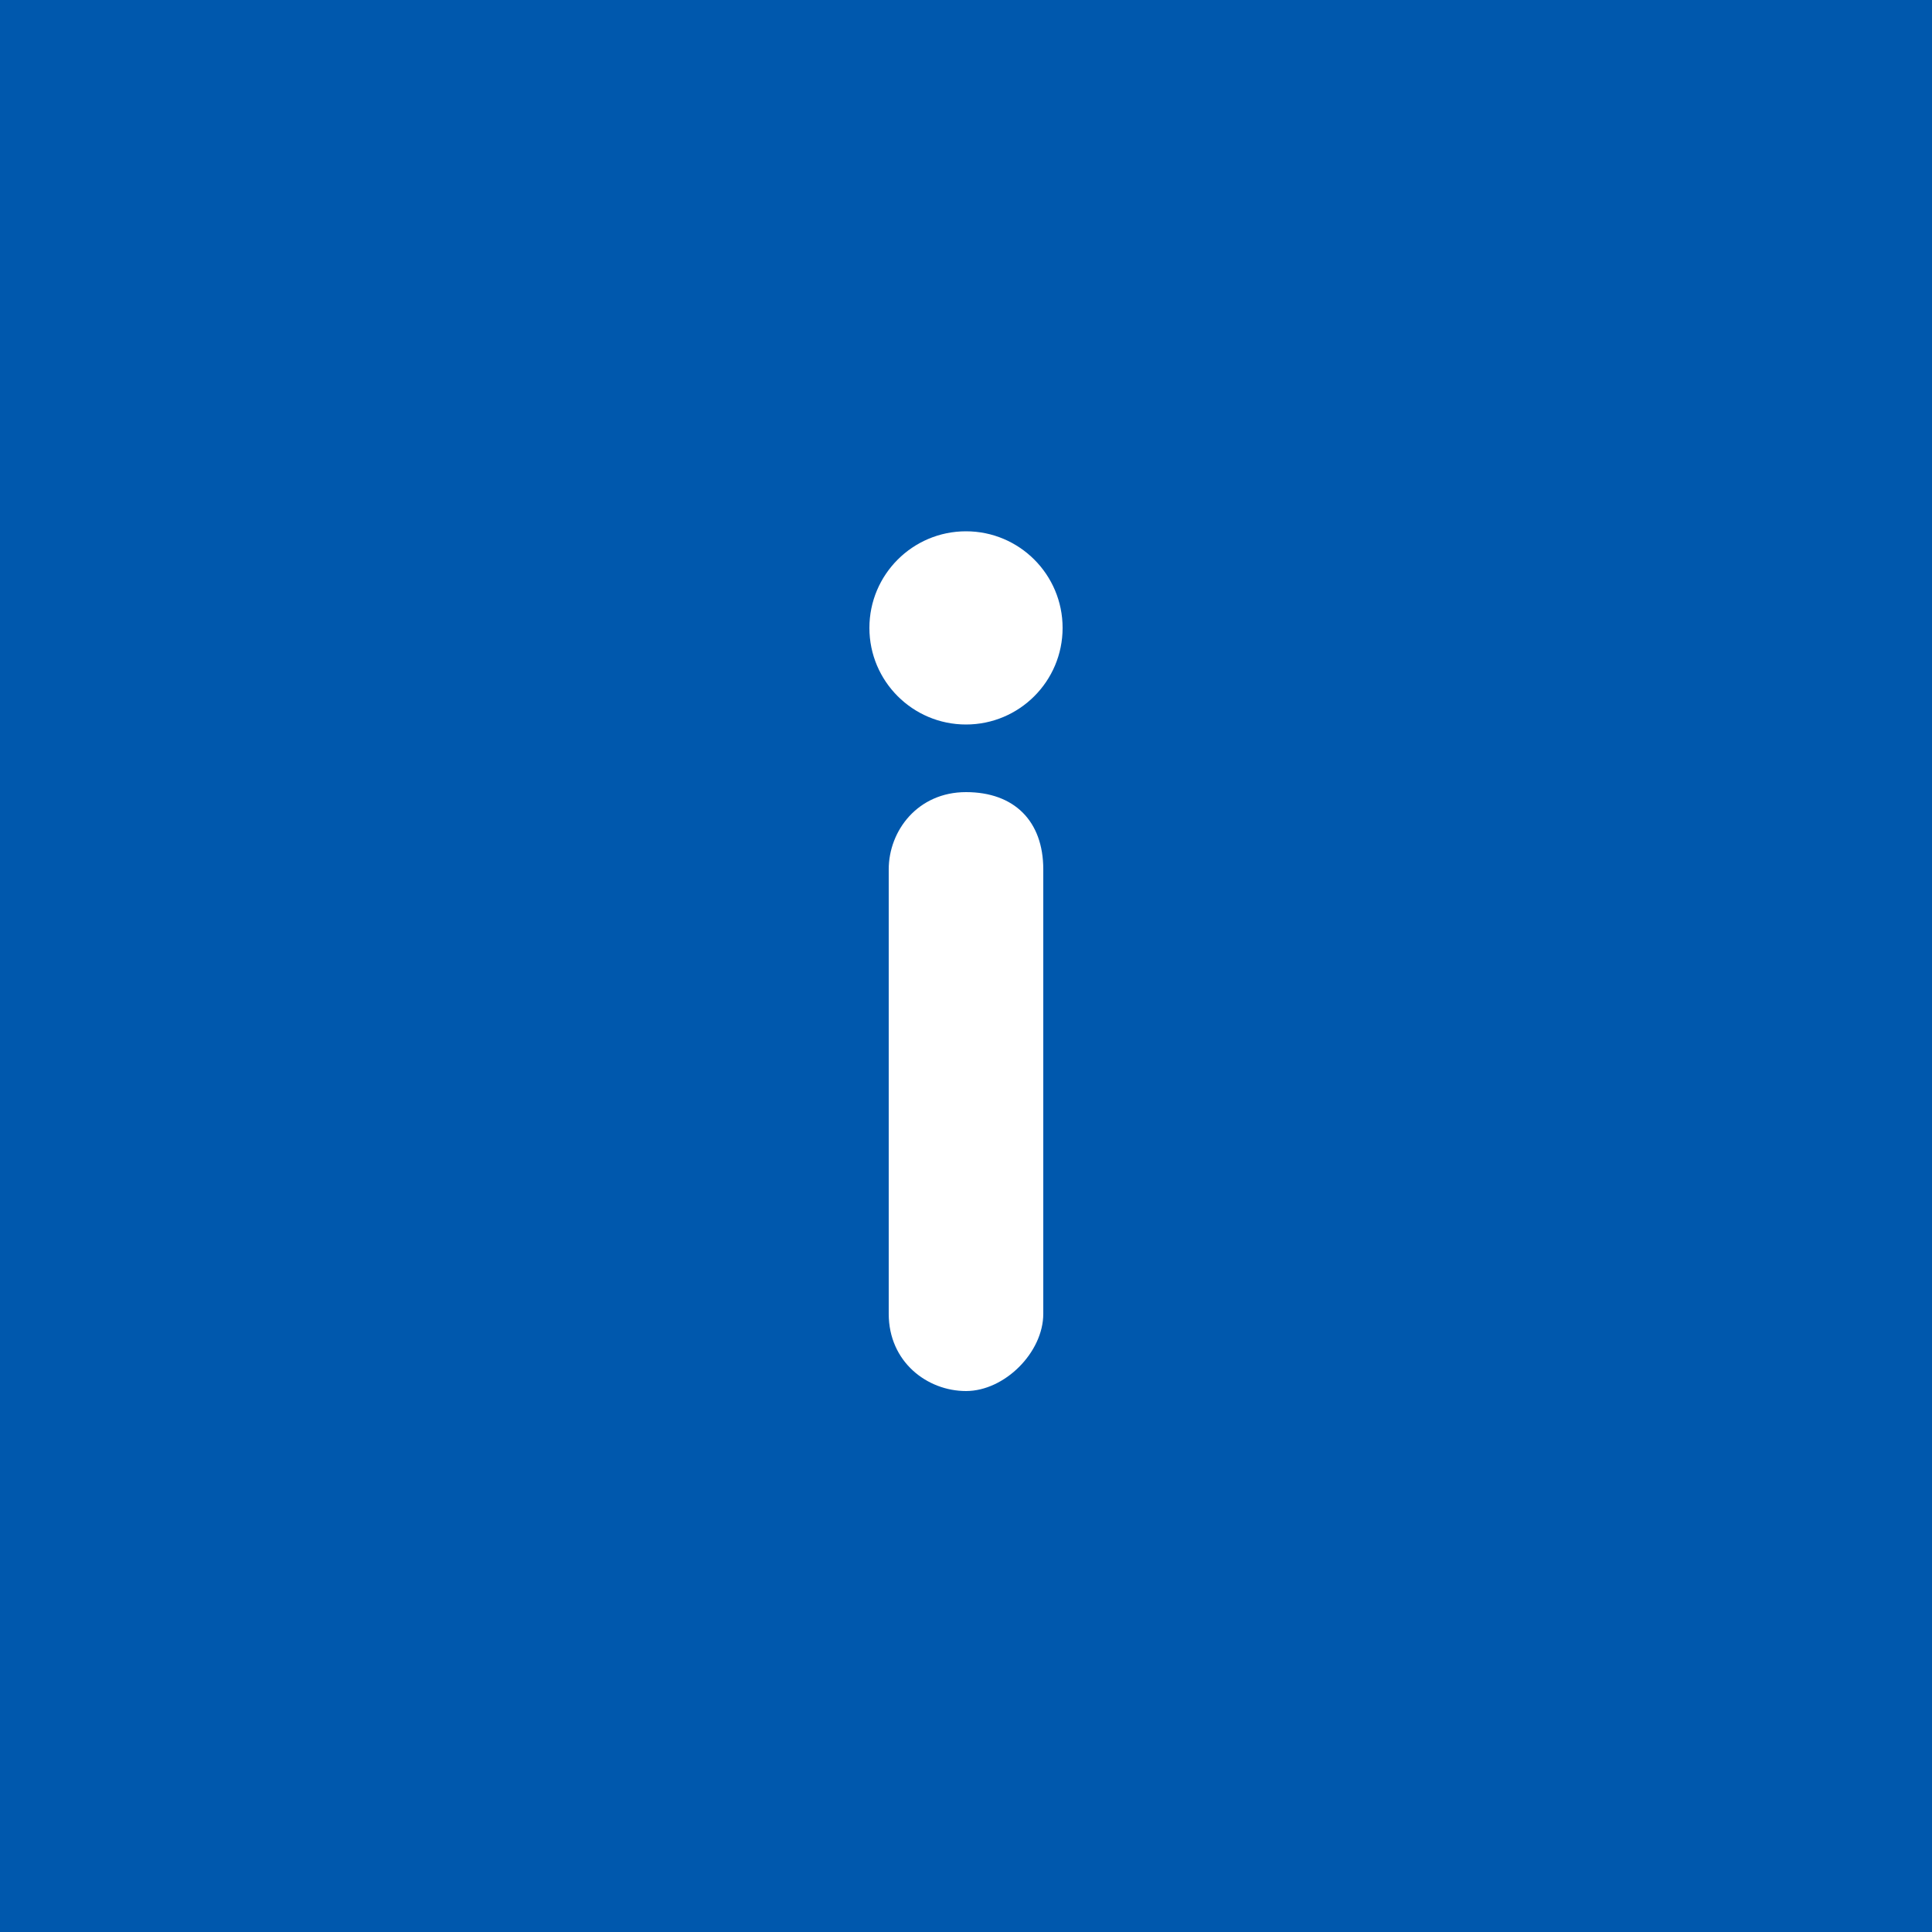
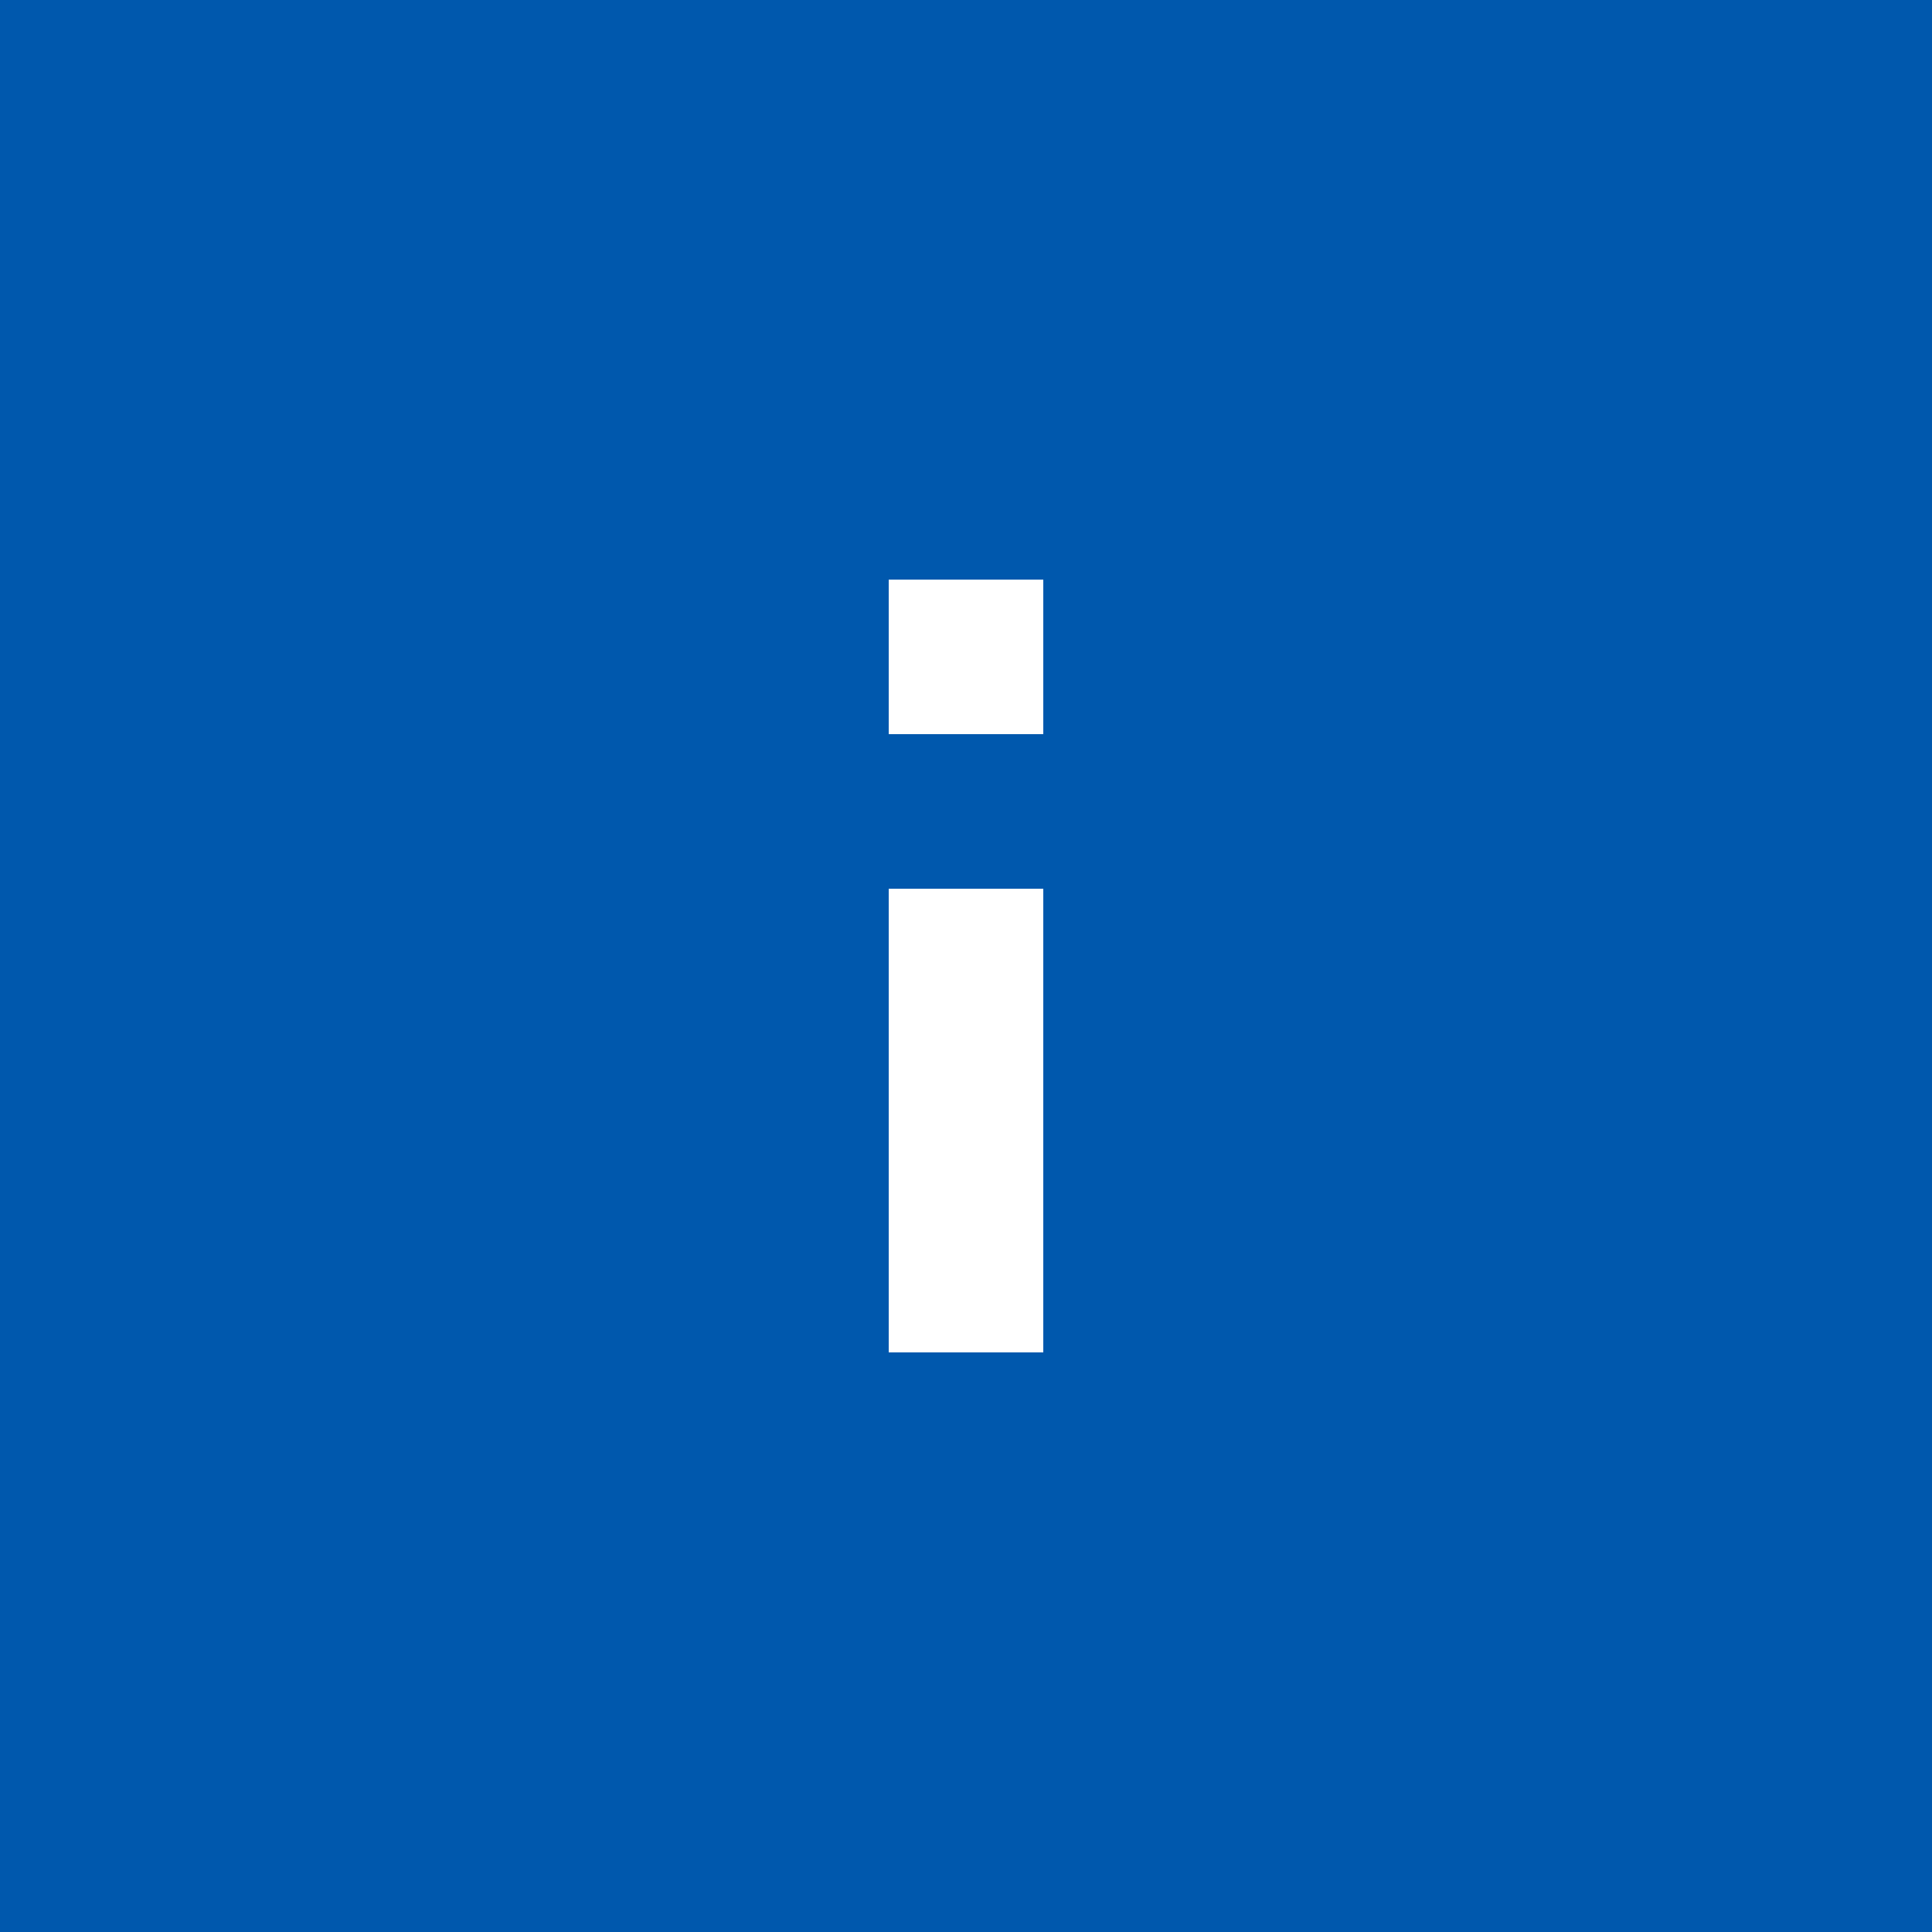
- <svg xmlns="http://www.w3.org/2000/svg" width="80px" height="80px" viewBox="0 0 80 80" version="1.1">
+ <svg xmlns="http://www.w3.org/2000/svg" width="50px" height="50px" viewBox="0 0 50 50" version="1.1">
  <defs />
  <g id="NHS-Redesign---Components-v0.1" stroke="none" stroke-width="1" fill="none" fill-rule="evenodd">
-     <g id="NHS-Redesign---Callout-Box-Ideas-v3" transform="translate(-636, -304)">
-       <g id="callout-icon-info" transform="translate(636, 304)">
-         <rect id="Rectangle-3" fill="#0058AD" fill-rule="evenodd" x="0" y="0" width="80" height="80" />
-         <path d="M40,57.6 C38.4,57.6 36.8,56.4 36.8,54.4 L36.8,36 C36.8,34.4 38,32.8 40,32.8 C42,32.8 43.2,34 43.2,36 L43.2,54.4 C43.2,56 41.6,57.6 40,57.6 Z M40,30 C37.791,30 36,28.209 36,26 C36,23.791 37.791,22 40,22 C42.209,22 44,23.791 44,26 C44,28.209 42.209,30 40,30 Z" id="nhsuk-icon-info" fill="#FFFFFF" fill-rule="nonzero" />
+     <g id="NHS-Redesign---Callout-Box-Ideas-v2" transform="translate(-1281, -256)">
+       <g id="Group-13" transform="translate(1281, 256)">
+         <rect id="Rectangle-3" fill="#0058AD" x="0" y="0" width="50" height="50" />
+         <g id="Group-4" transform="translate(23, 15)" fill="#FFFFFF">
+           <polygon id="Path" points="4 20 0 20 0 8 4 8" />
+           <polygon id="Path" points="4 4 0 4 0 0 4 0" />
+         </g>
      </g>
    </g>
  </g>
</svg>
